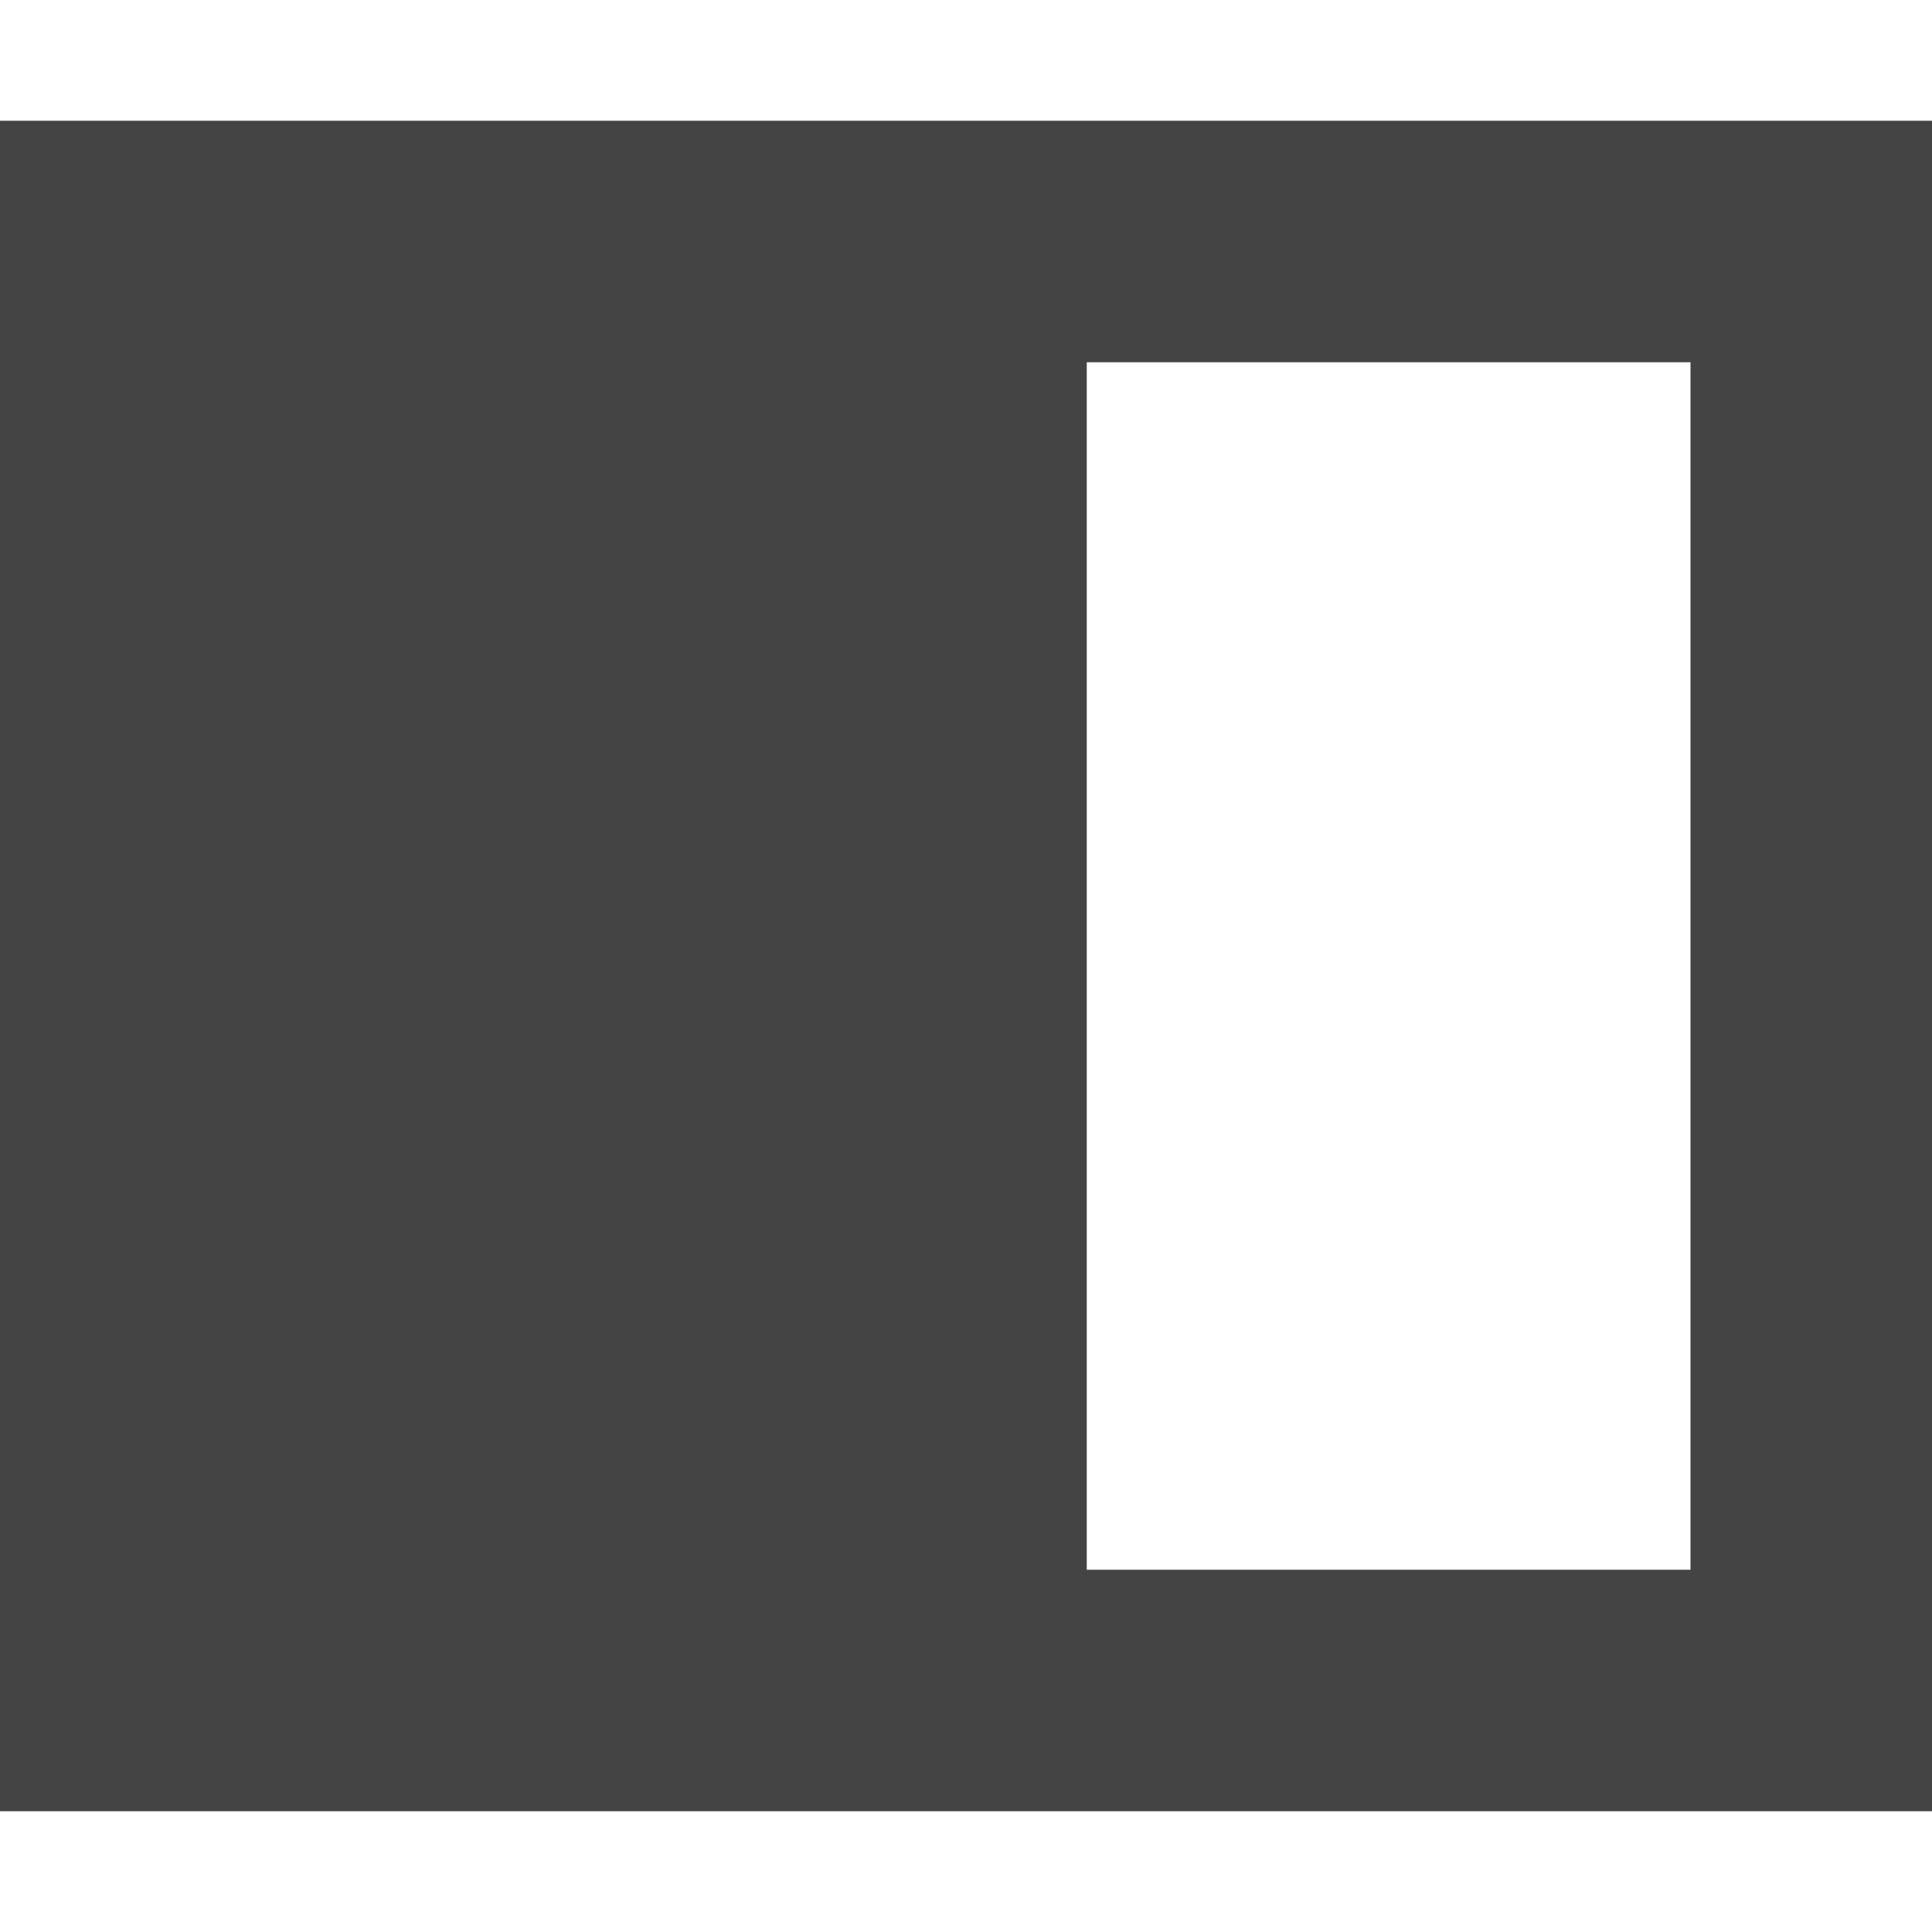
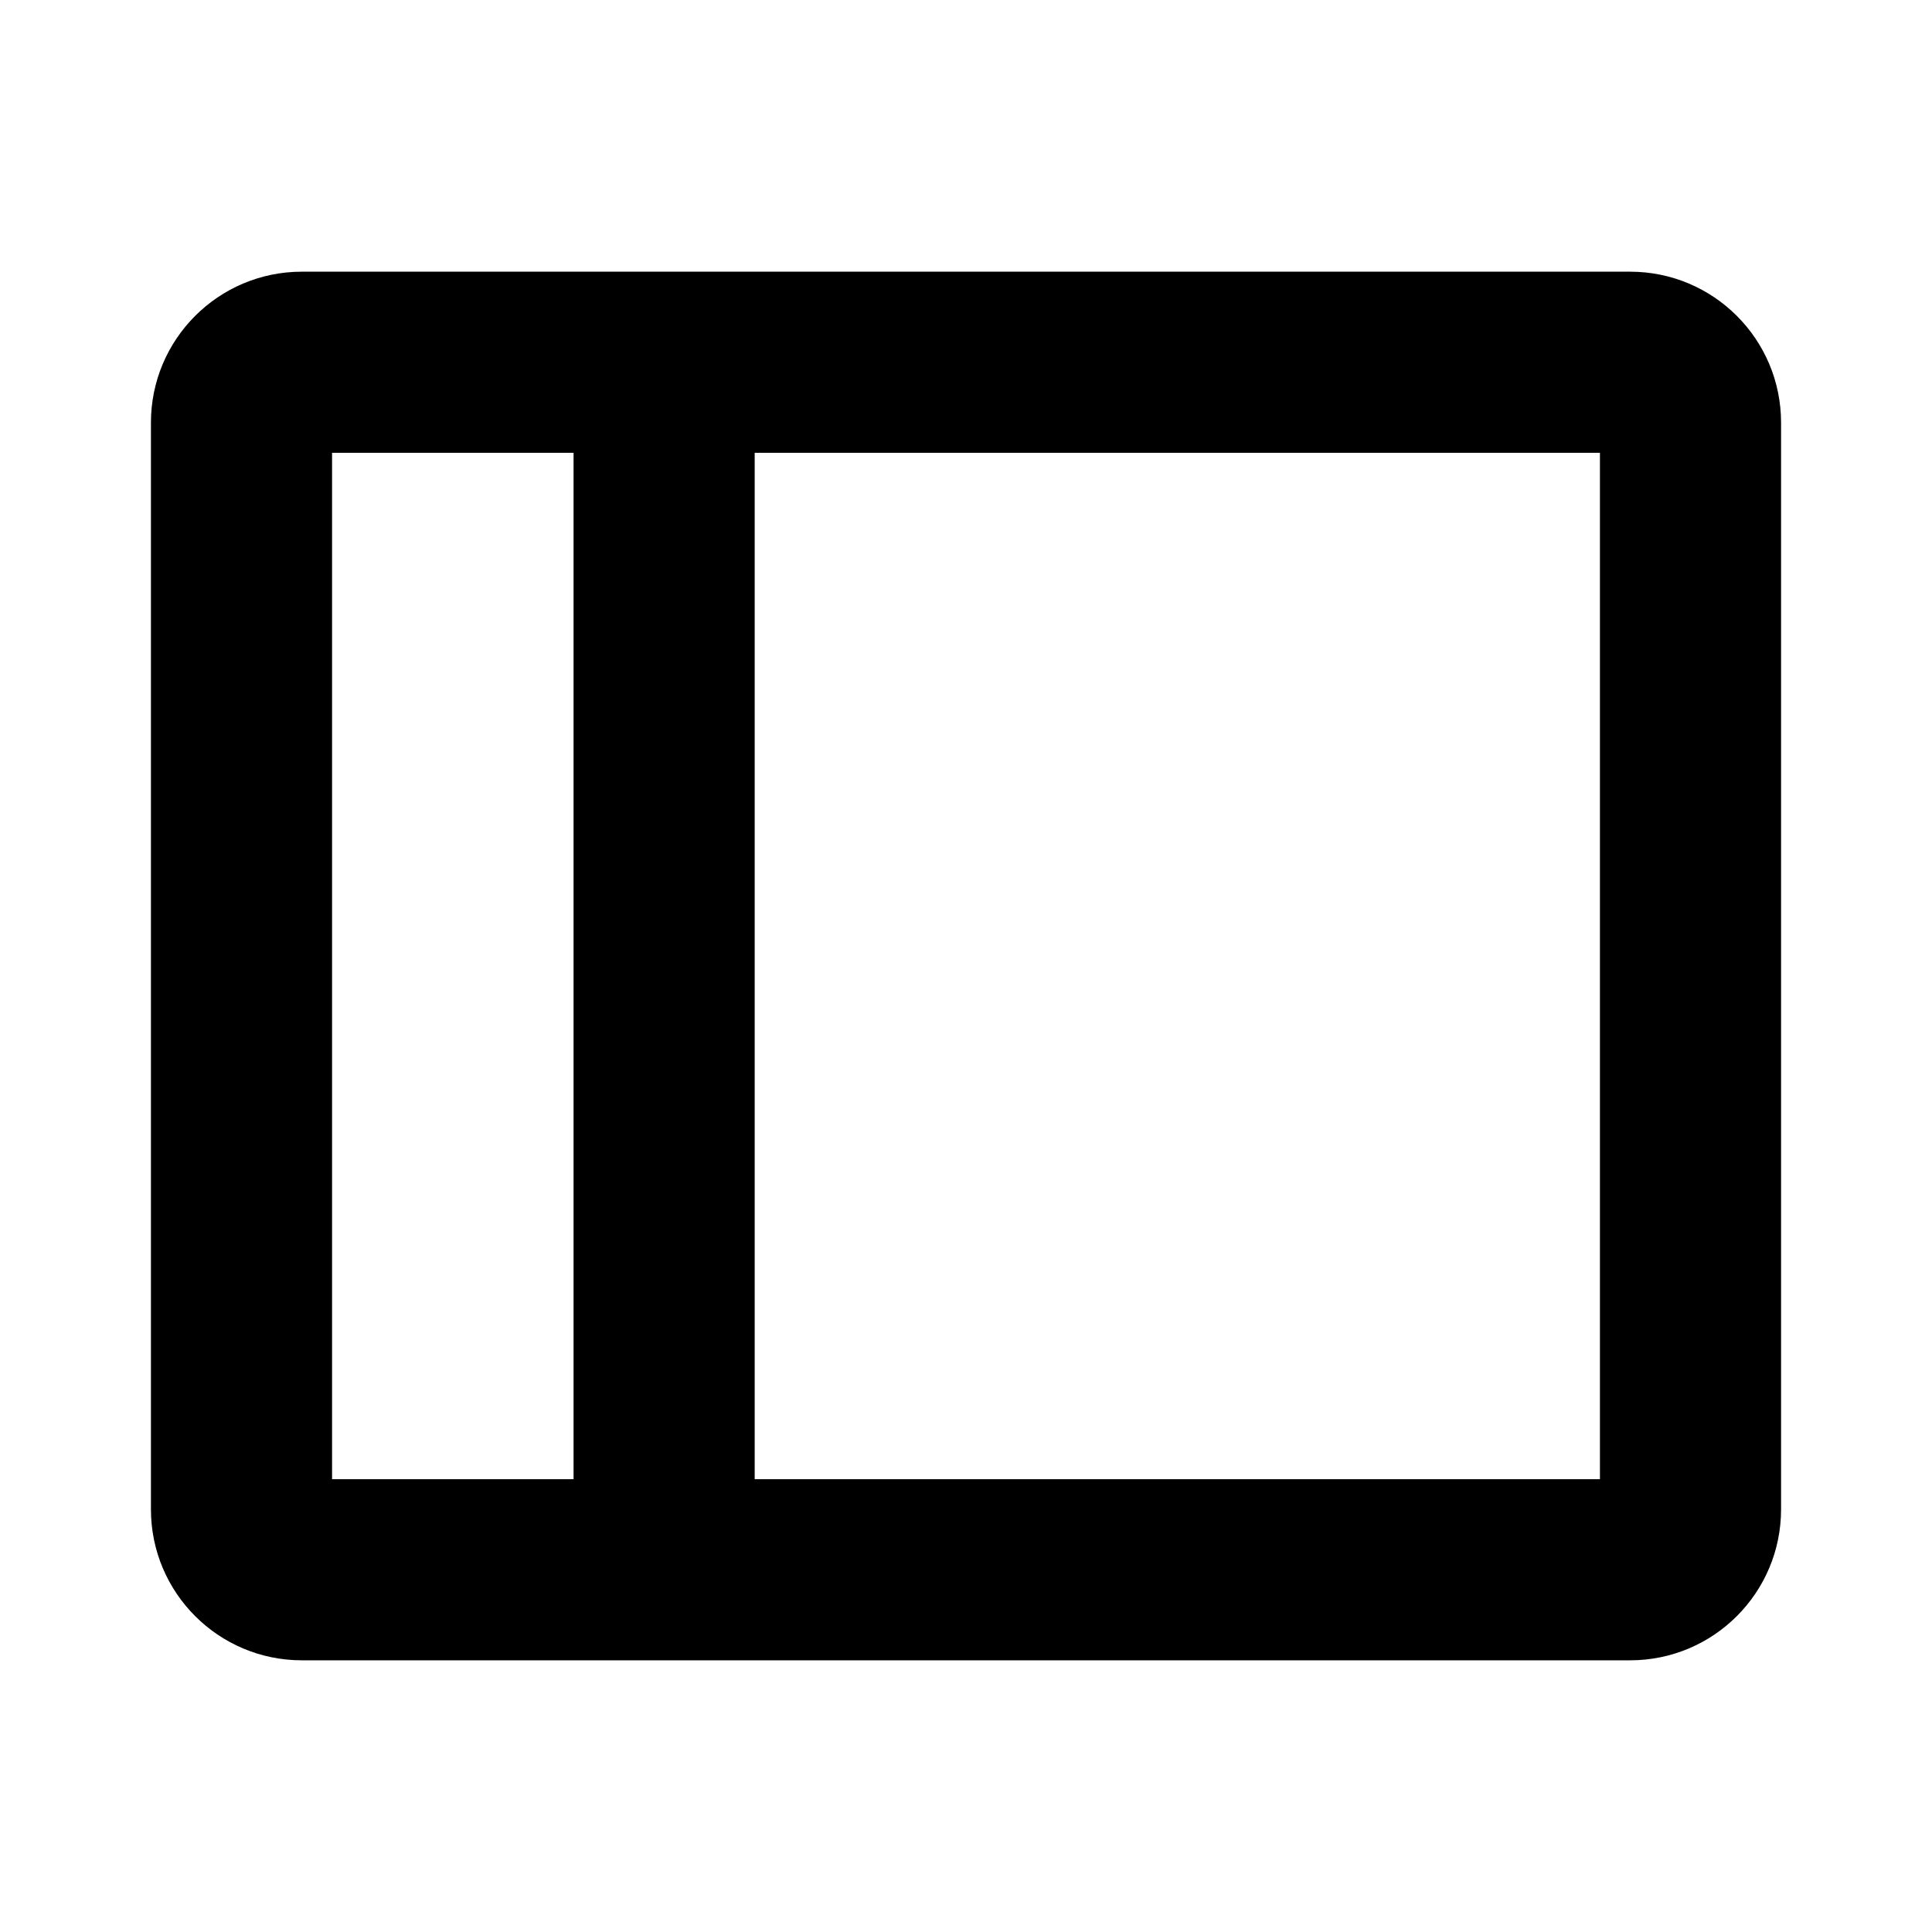
- <svg xmlns="http://www.w3.org/2000/svg" width="16" height="16" version="1.1">
-   <defs>
-     <style id="current-color-scheme" type="text/css">
-    .ColorScheme-Text { color:#444444; } .ColorScheme-Highlight { color:#4285f4; } .ColorScheme-NeutralText { color:#ff9800; } .ColorScheme-PositiveText { color:#4caf50; } .ColorScheme-NegativeText { color:#f44336; }
-   </style>
-   </defs>
-   <path style="fill:currentColor" class="ColorScheme-Text" d="M 16,1 V 15 H 0 V 1 Z M 9,3 v 10 h 5 V 3 Z" />
+ <svg xmlns="http://www.w3.org/2000/svg" fill="currentColor" viewBox="0 0 256 256">
+   <path d="M216,36H40A20,20,0,0,0,20,56V200a20,20,0,0,0,20,20H216a20,20,0,0,0,20-20V56A20,20,0,0,0,216,36ZM44,60H76V196H44ZM212,196H100V60H212Z" />
</svg>
